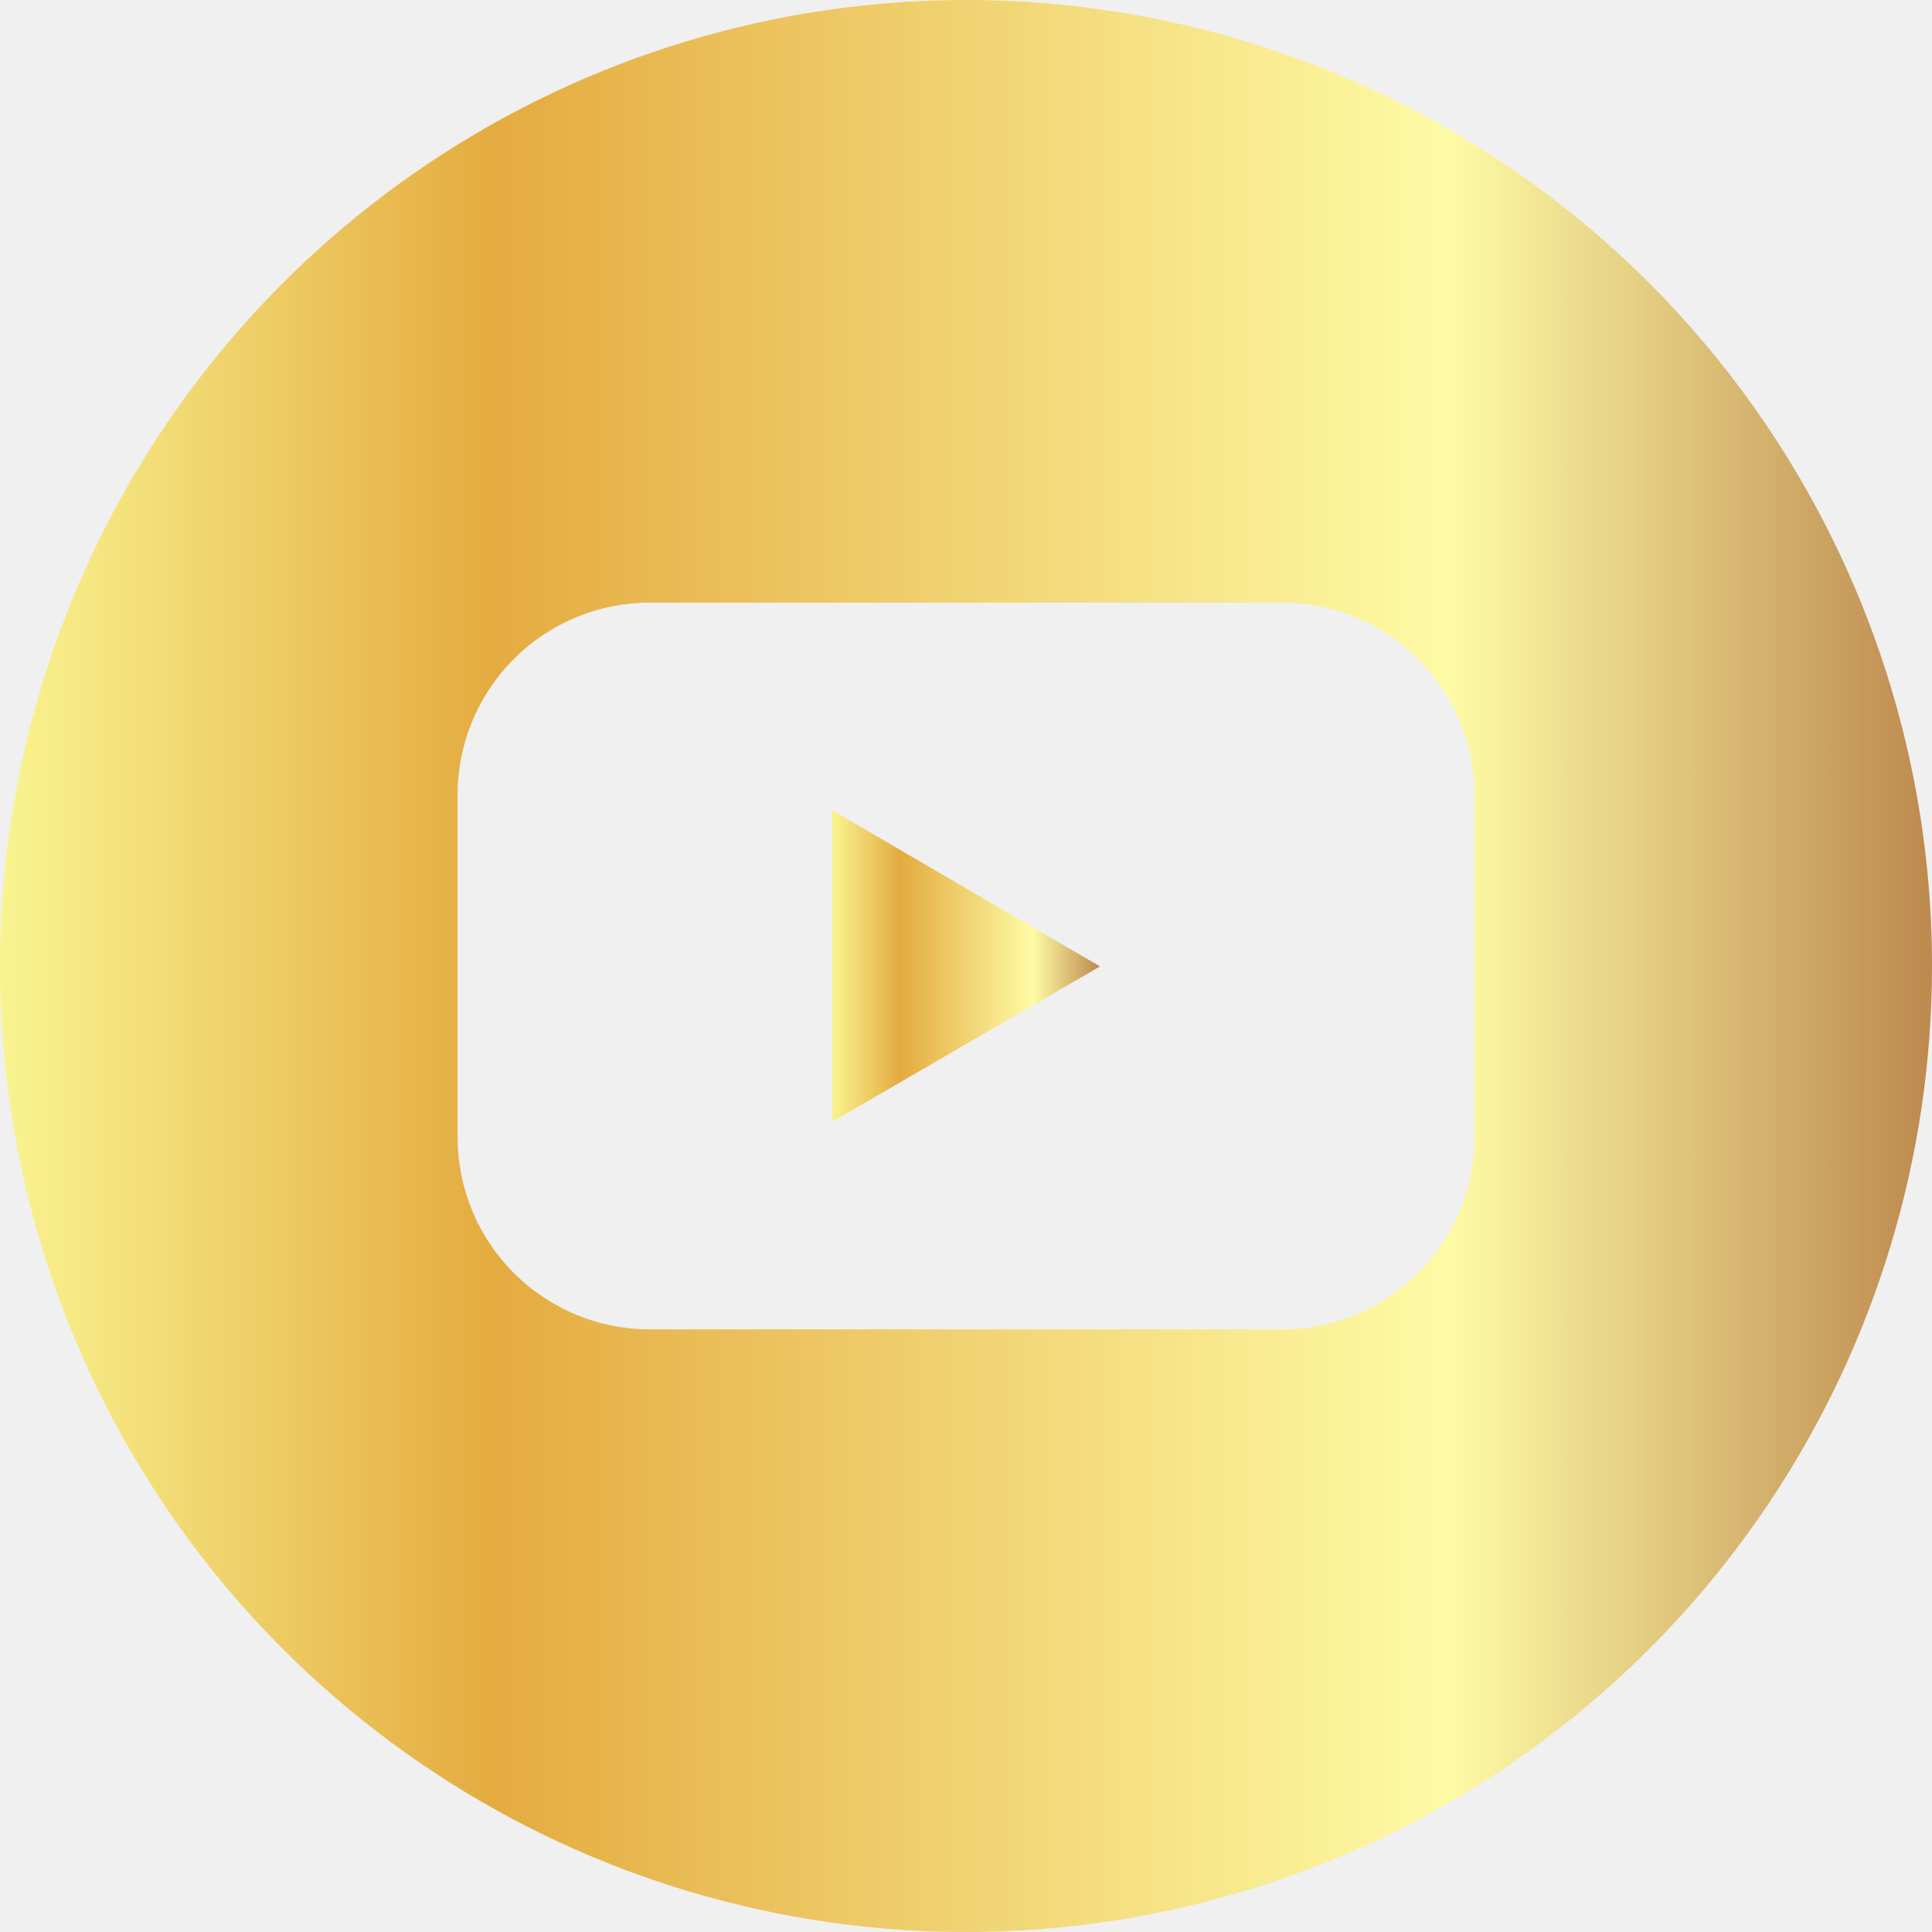
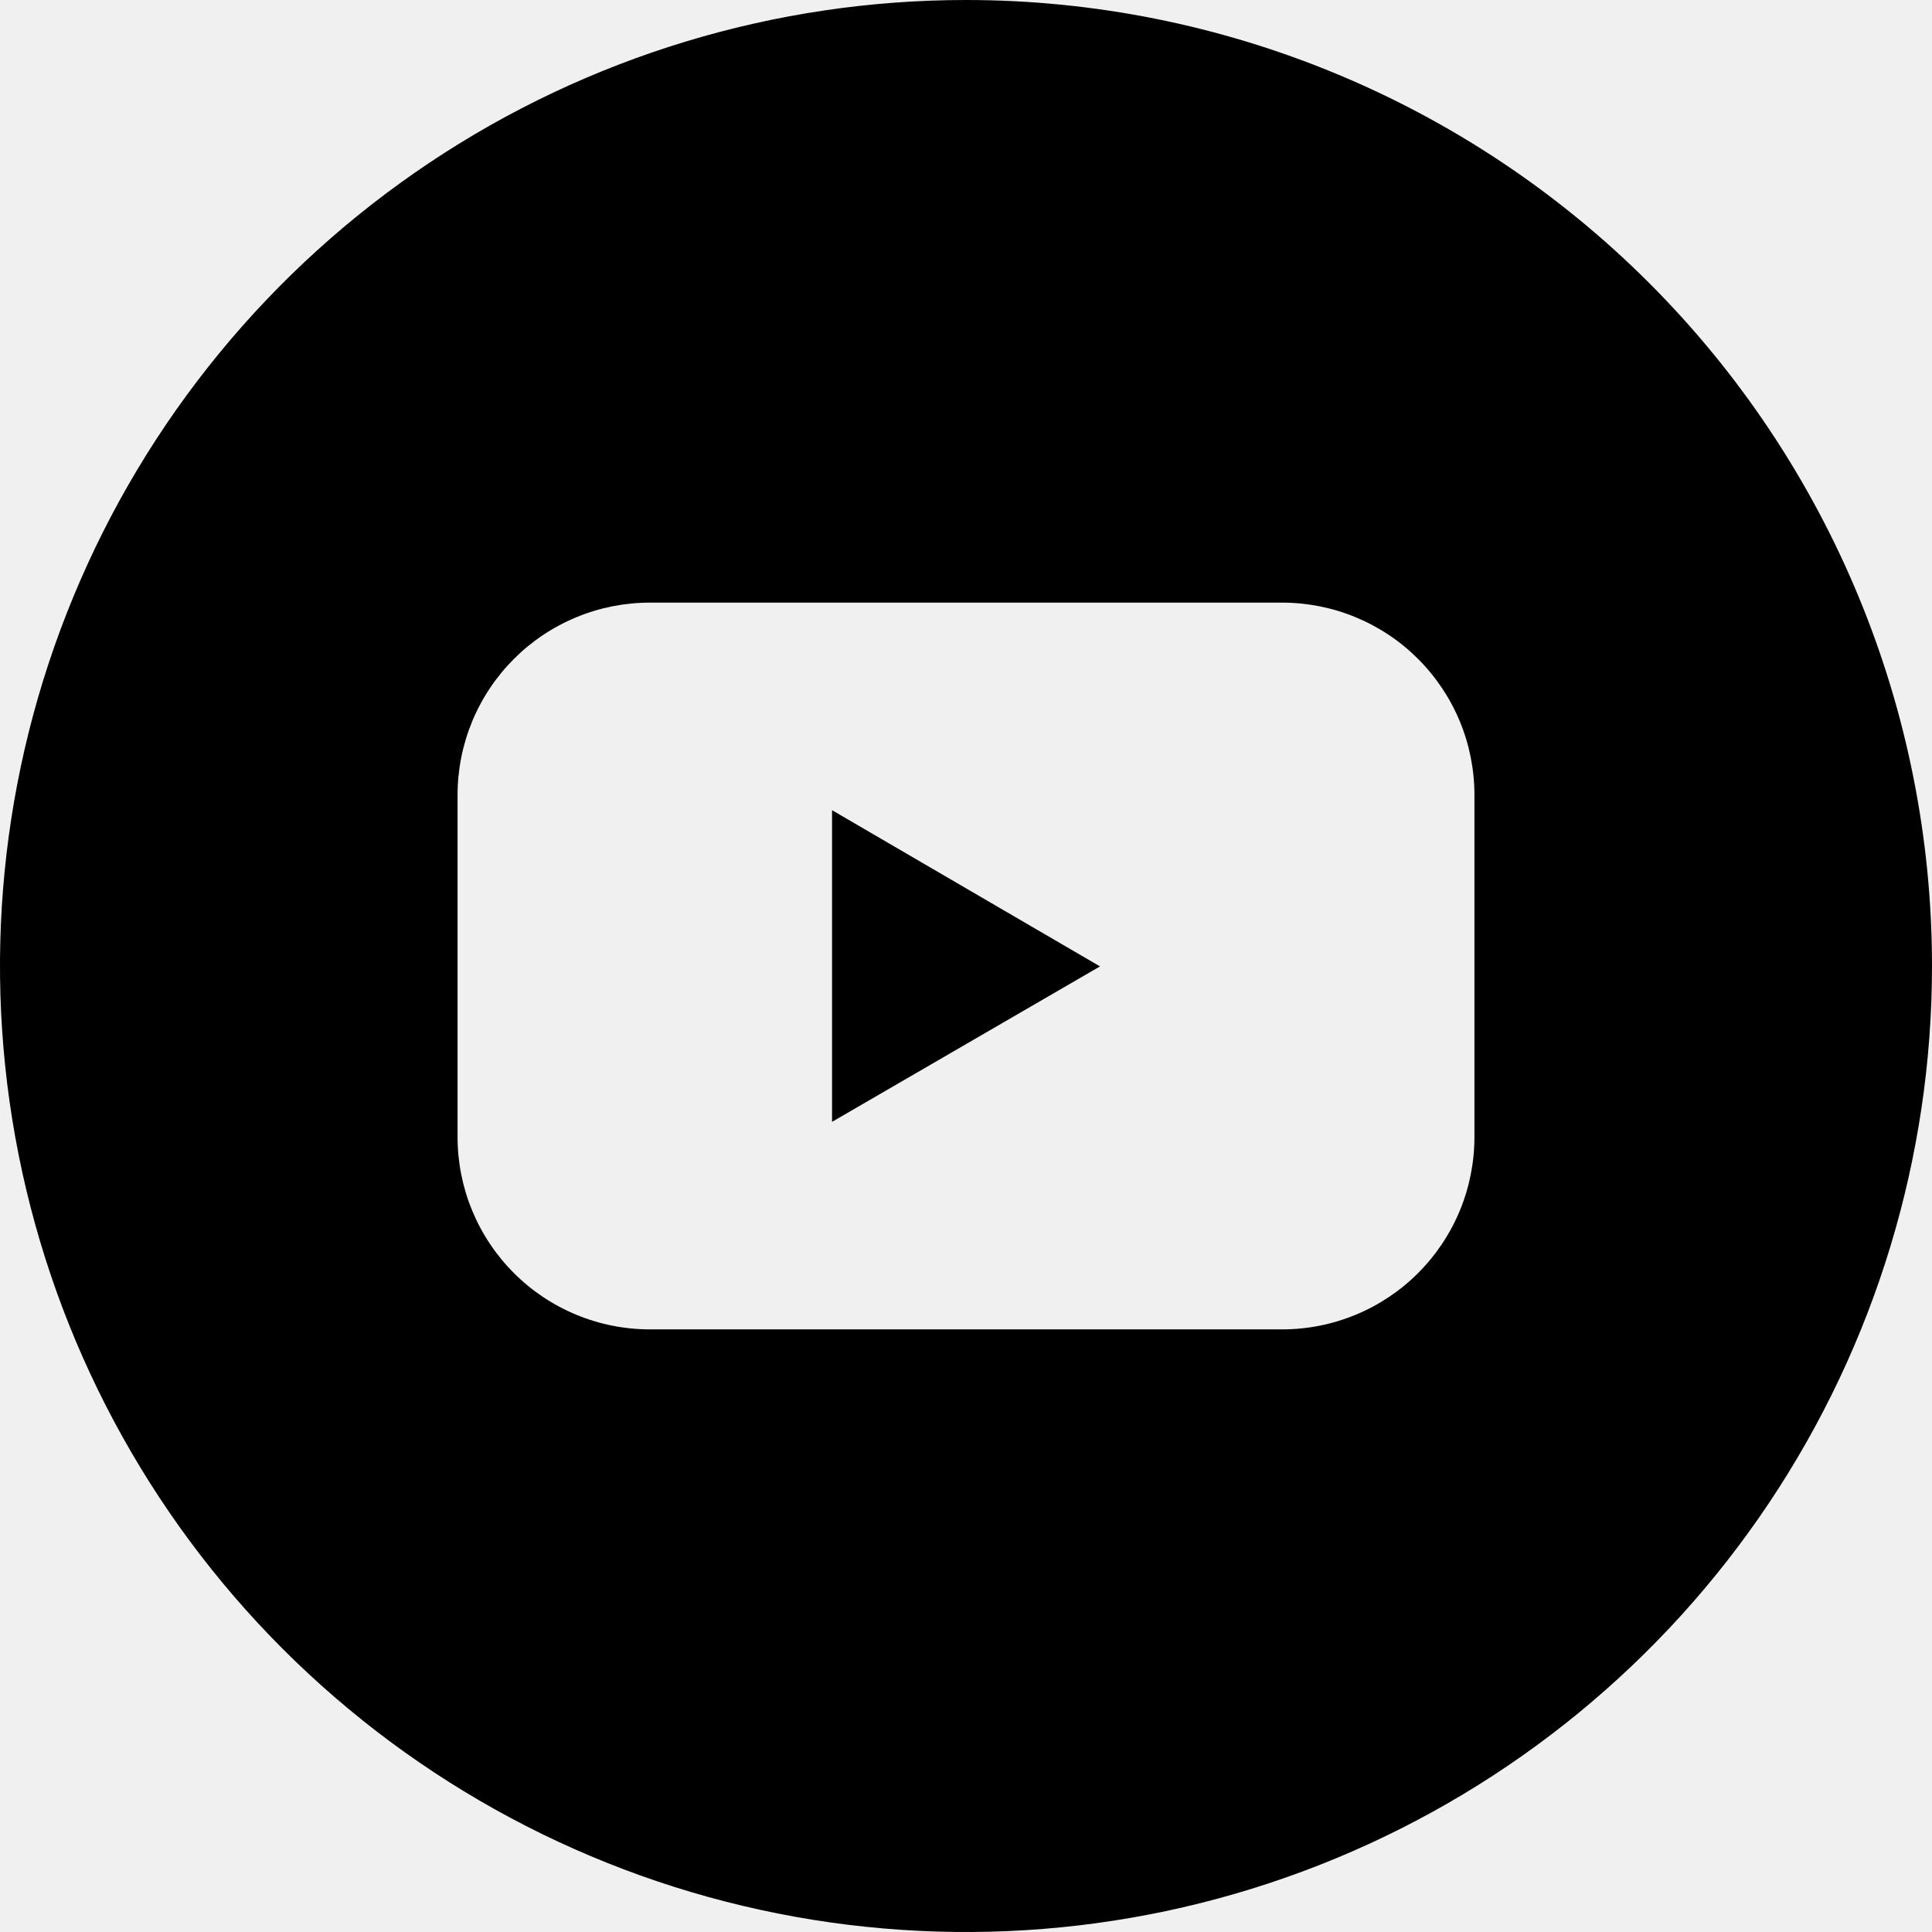
<svg xmlns="http://www.w3.org/2000/svg" width="48" height="48" viewBox="0 0 48 48" fill="none">
  <g clip-path="url(#clip0_3860_5260)">
    <path d="M20.672 27.872L27.329 24.01L20.672 20.129V27.872Z" fill="url(#paint0_linear_3860_5260)" />
    <path d="M24 0C19.253 0 14.613 1.408 10.666 4.045C6.72 6.682 3.643 10.43 1.827 14.816C0.01 19.201 -0.465 24.027 0.461 28.682C1.387 33.338 3.673 37.614 7.029 40.971C10.386 44.327 14.662 46.613 19.318 47.539C23.973 48.465 28.799 47.99 33.184 46.173C37.57 44.357 41.318 41.281 43.955 37.334C46.592 33.387 48 28.747 48 24C48 17.635 45.471 11.53 40.971 7.029C36.47 2.529 30.365 0 24 0ZM36.632 28.247C36.632 28.875 36.509 29.497 36.269 30.077C36.029 30.657 35.677 31.184 35.233 31.628C34.79 32.072 34.263 32.424 33.683 32.664C33.103 32.905 32.481 33.028 31.854 33.028H16.146C15.519 33.028 14.897 32.905 14.317 32.664C13.737 32.424 13.21 32.072 12.767 31.628C12.323 31.184 11.971 30.657 11.731 30.077C11.491 29.497 11.368 28.875 11.368 28.247V19.753C11.368 19.125 11.491 18.503 11.731 17.923C11.971 17.343 12.323 16.816 12.767 16.372C13.21 15.928 13.737 15.576 14.317 15.336C14.897 15.095 15.519 14.972 16.146 14.972H31.854C32.481 14.972 33.103 15.095 33.683 15.336C34.263 15.576 34.79 15.928 35.233 16.372C35.677 16.816 36.029 17.343 36.269 17.923C36.509 18.503 36.632 19.125 36.632 19.753V28.247Z" fill="url(#paint1_linear_3860_5260)" />
  </g>
  <defs>
    <linearGradient id="paint0_linear_3860_5260" x1="20.672" y1="24" x2="27.329" y2="24" gradientUnits="userSpaceOnUse">
-       <stop stop-color="#F9F490" />
-       <stop offset="0.255" stop-color="#E4AB40" />
-       <stop offset="0.75" stop-color="#FEFBA5" />
-       <stop offset="1" stop-color="#BD894E" />
+       <stop stopColor="#F9F490" />
+       <stop offset="0.255" stopColor="#E4AB40" />
+       <stop offset="0.75" stopColor="#FEFBA5" />
+       <stop offset="1" stopColor="#BD894E" />
    </linearGradient>
    <linearGradient id="paint1_linear_3860_5260" x1="0" y1="24" x2="48" y2="24" gradientUnits="userSpaceOnUse">
-       <stop stop-color="#F9F490" />
-       <stop offset="0.255" stop-color="#E4AB40" />
-       <stop offset="0.75" stop-color="#FEFBA5" />
-       <stop offset="1" stop-color="#BD894E" />
+       <stop stopColor="#F9F490" />
+       <stop offset="0.255" stopColor="#E4AB40" />
+       <stop offset="0.75" stopColor="#FEFBA5" />
+       <stop offset="1" stopColor="#BD894E" />
    </linearGradient>
    <clipPath id="clip0_3860_5260">
      <rect width="48" height="48" fill="white" />
    </clipPath>
  </defs>
</svg>
